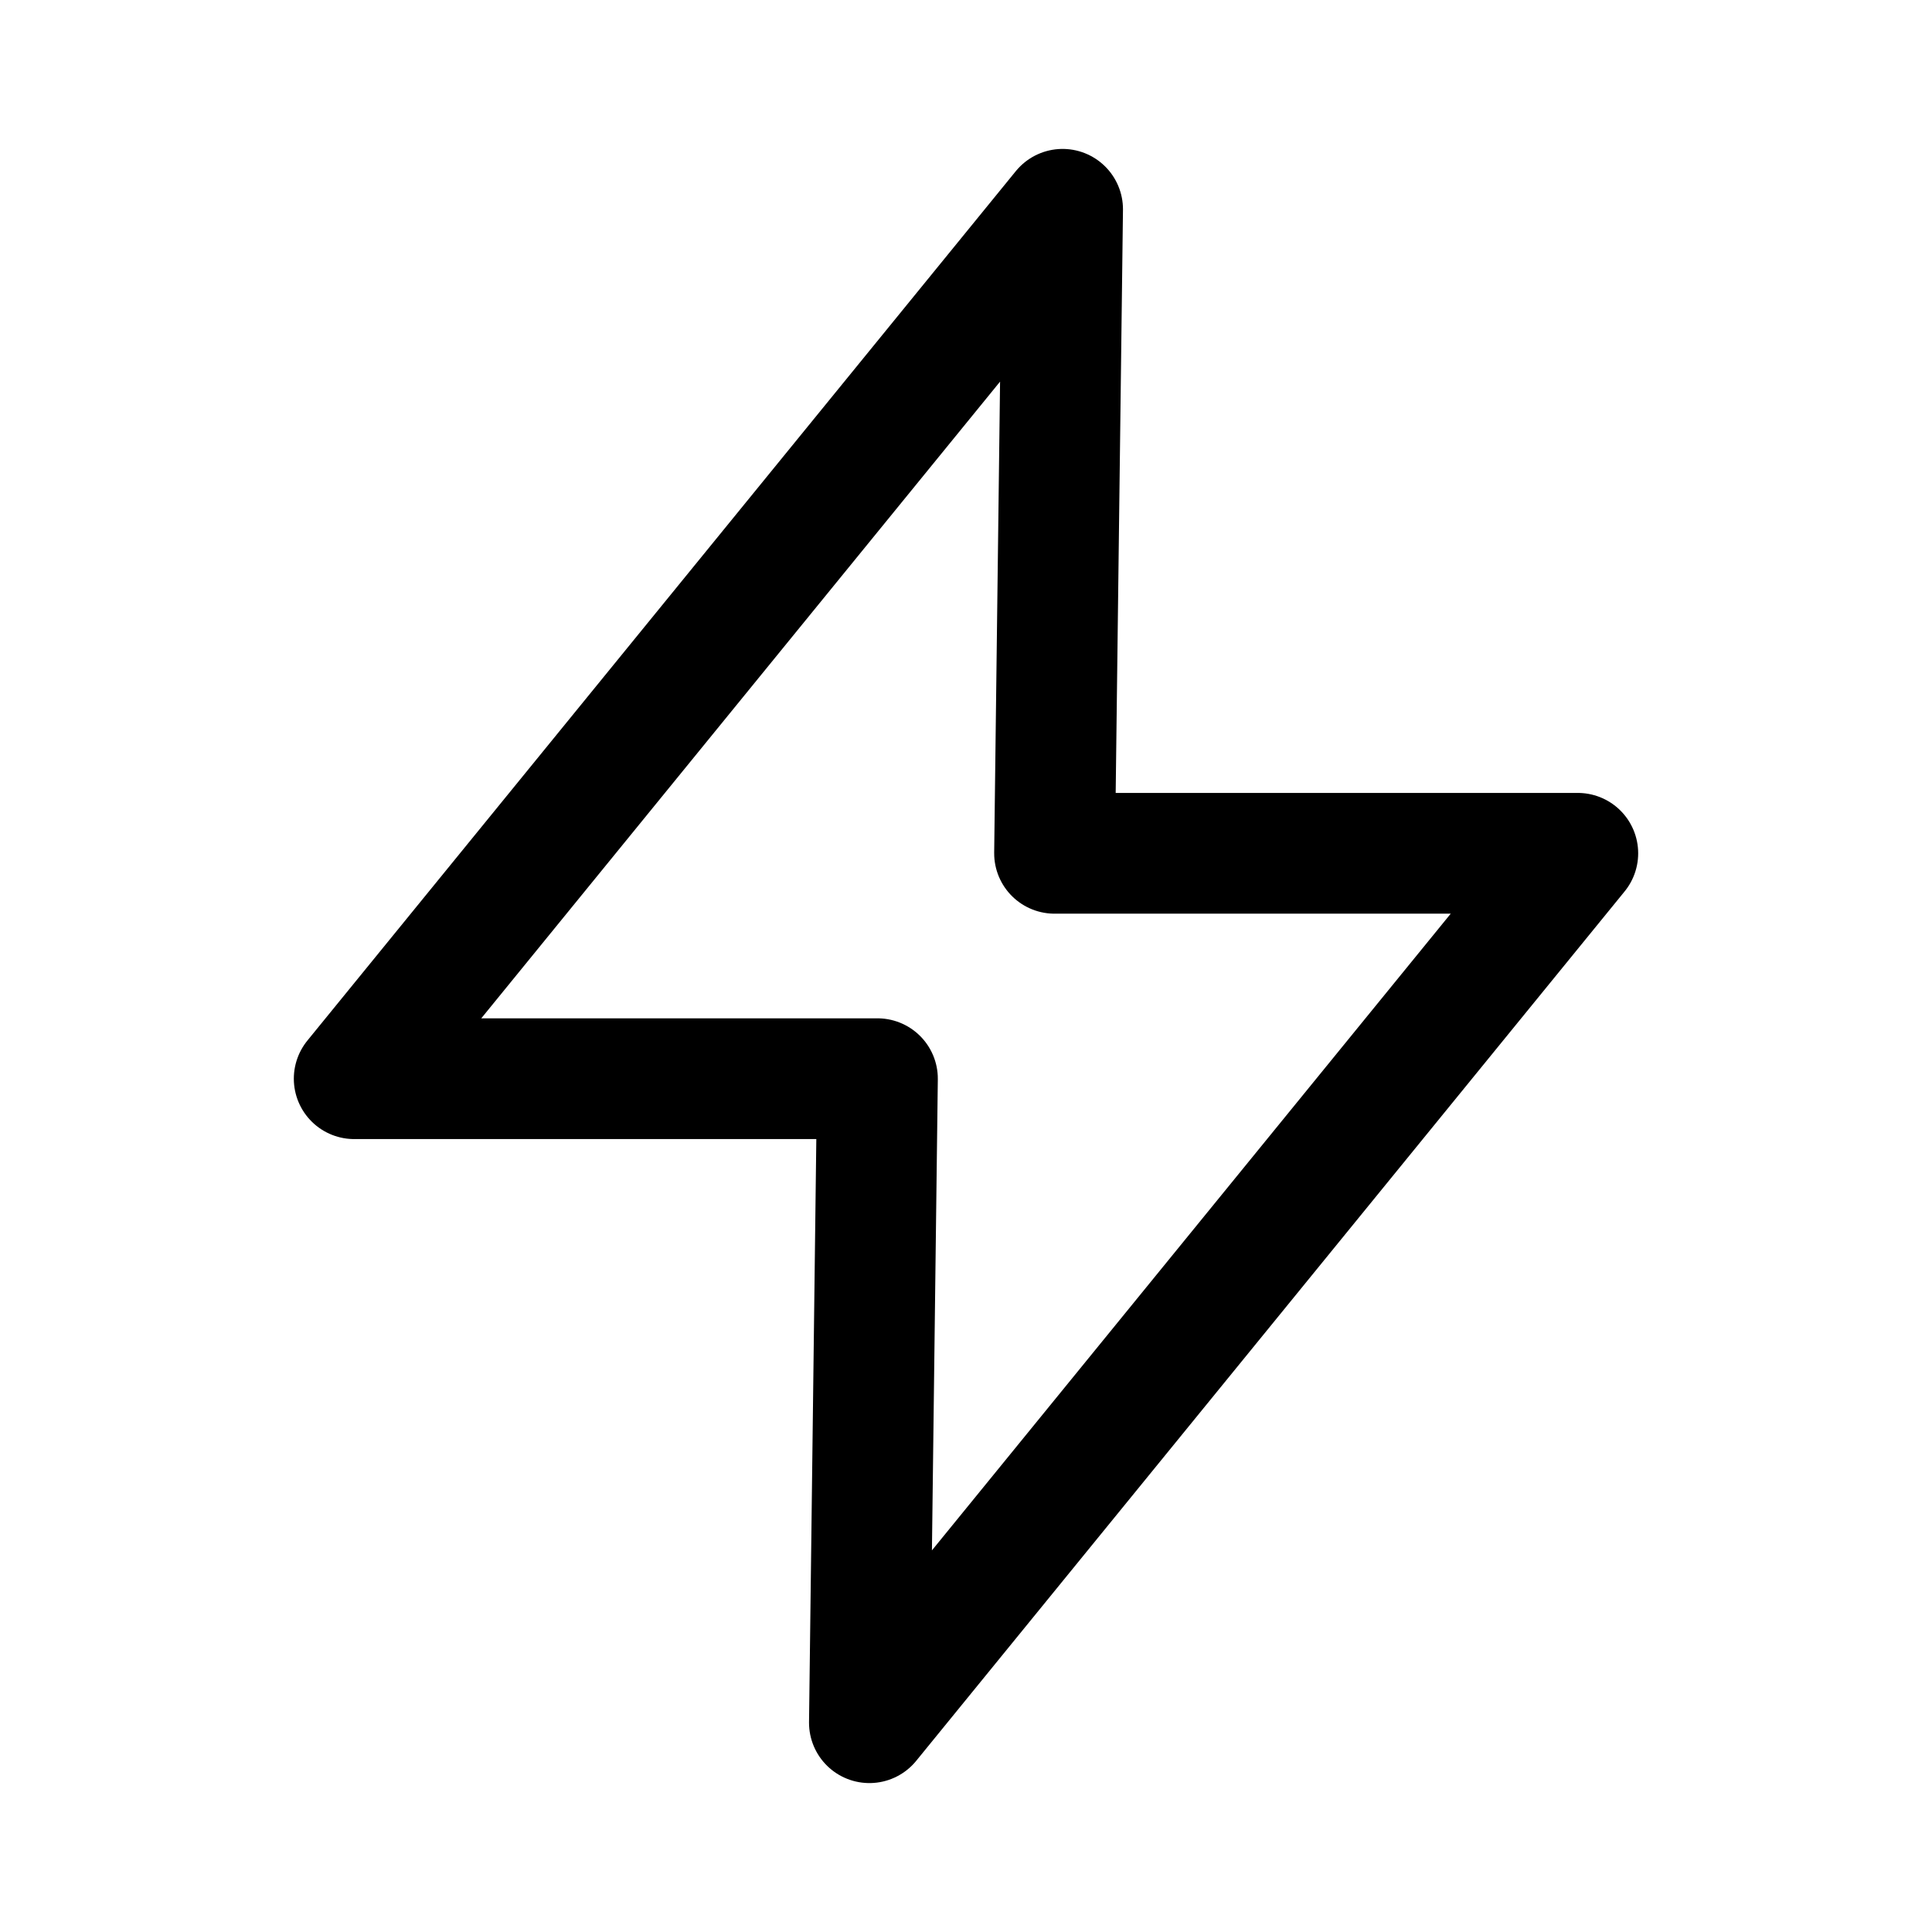
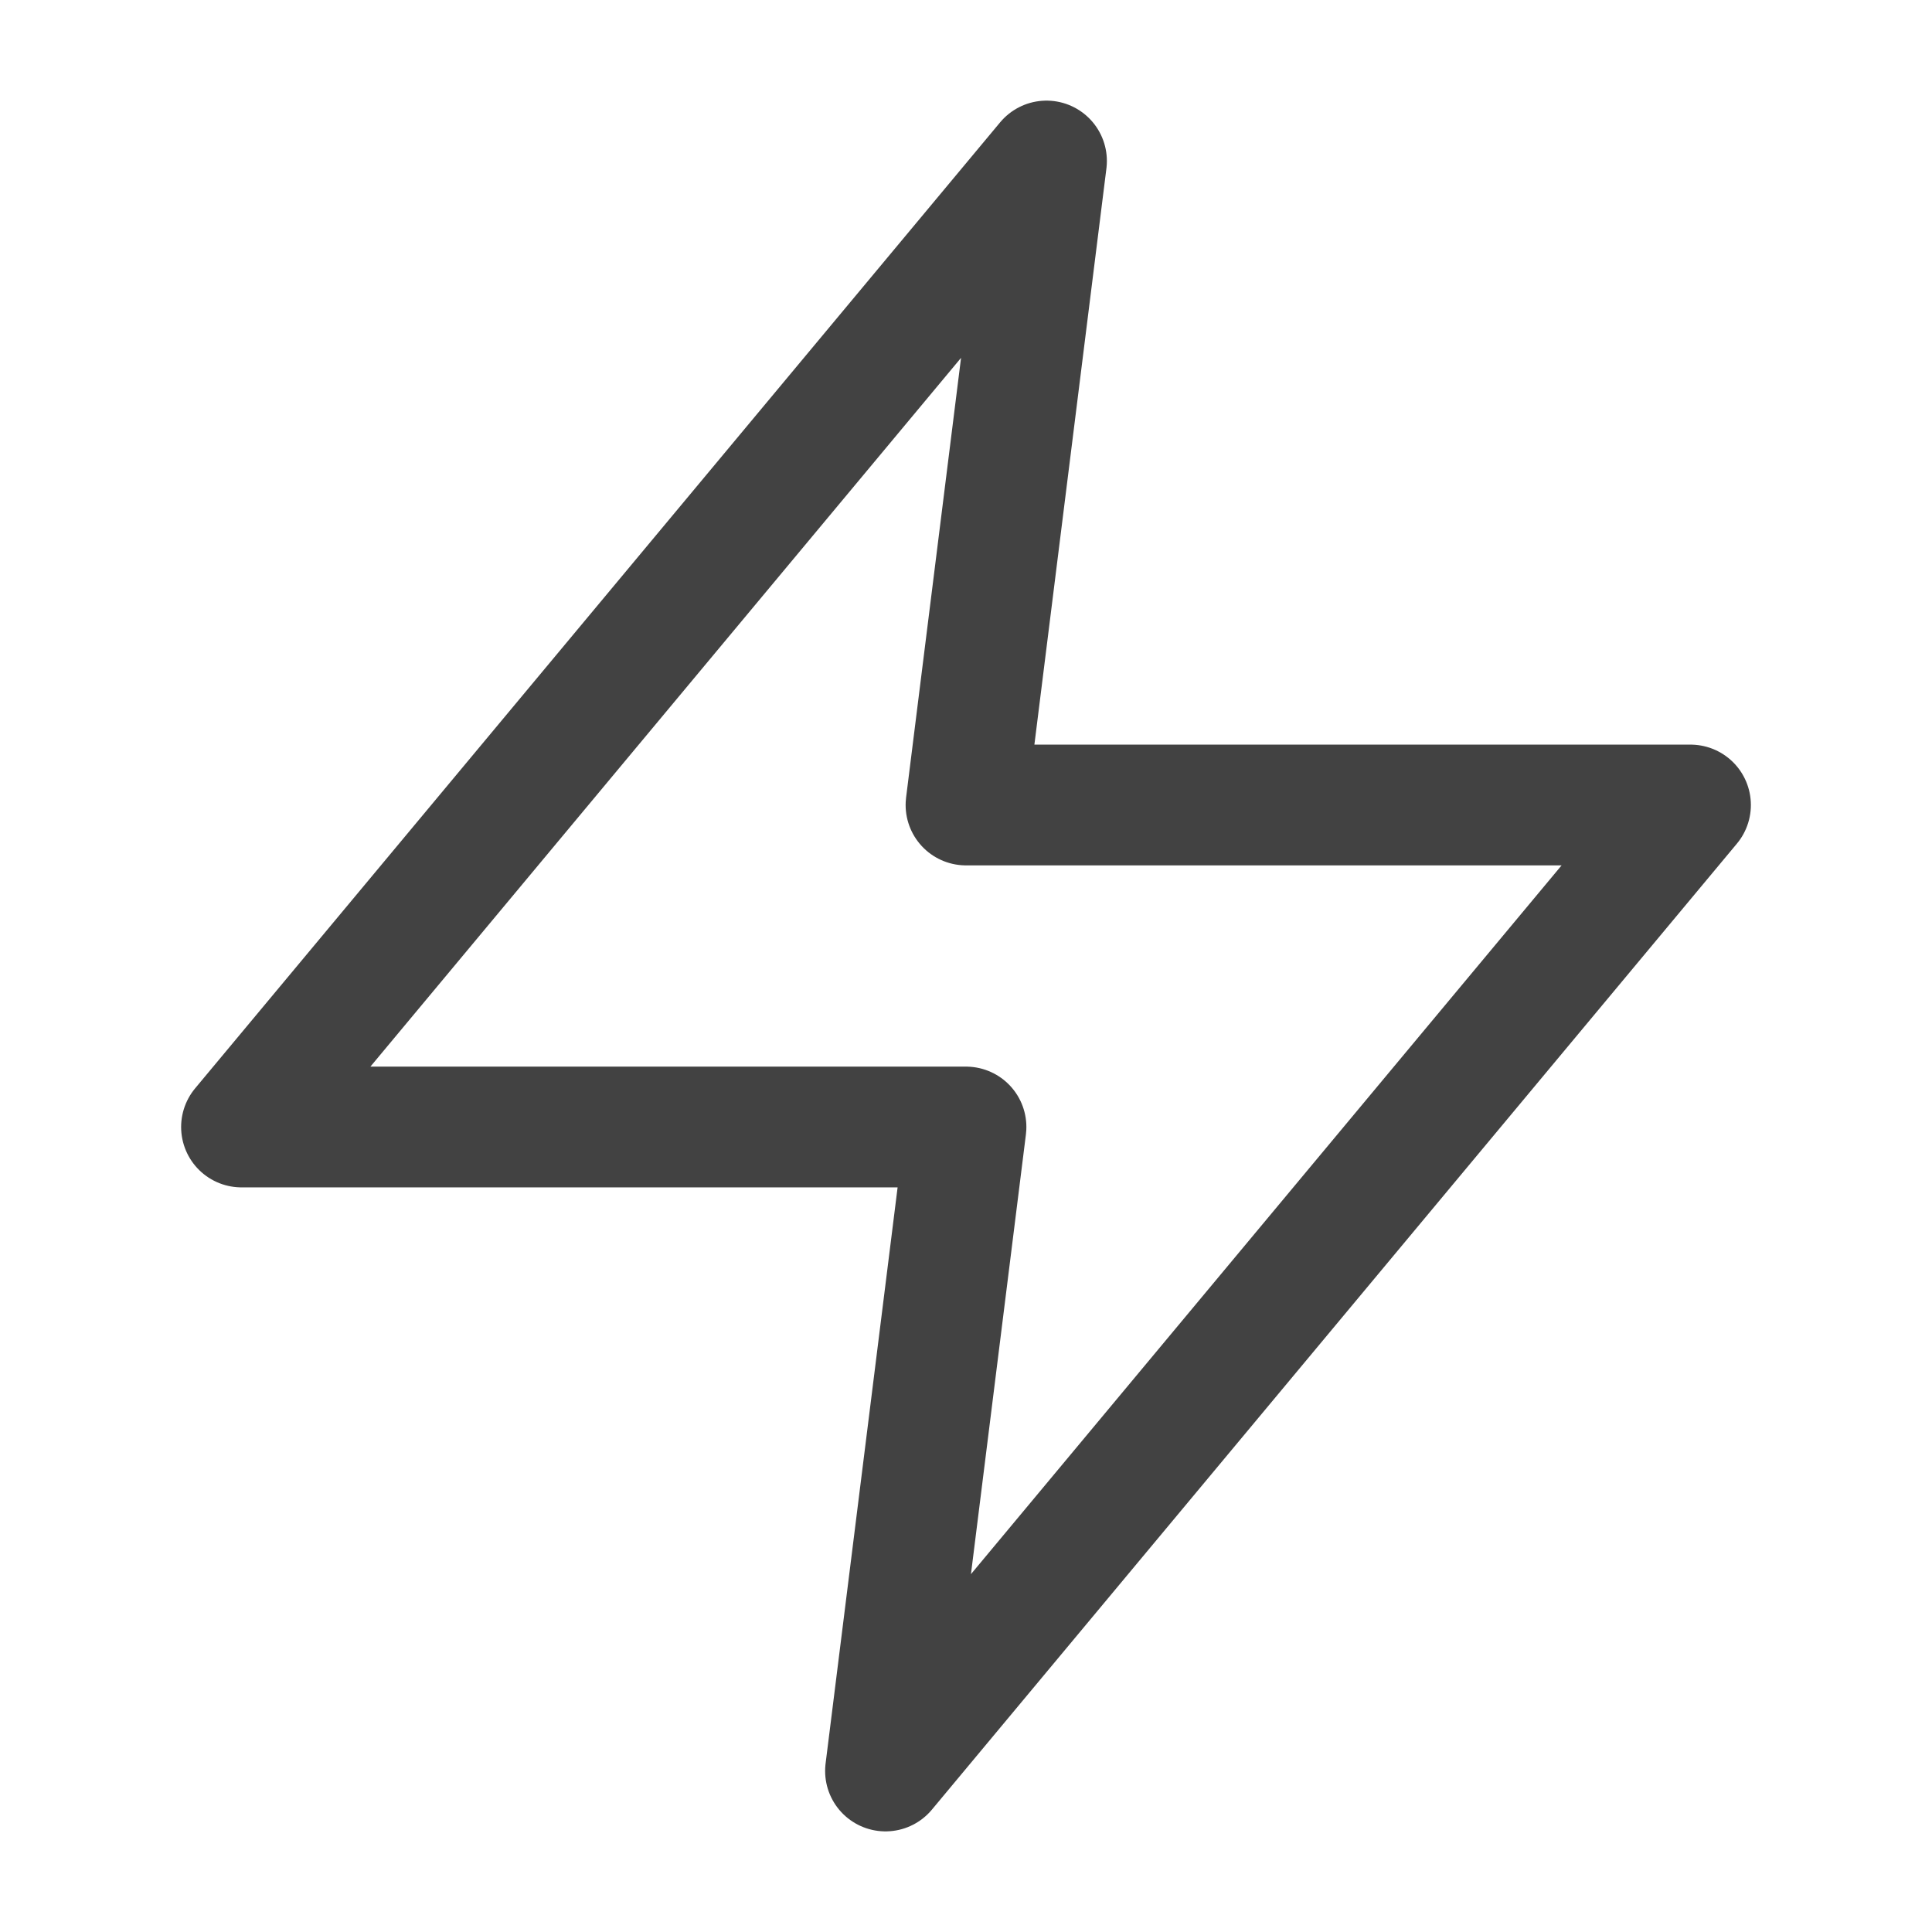
- <svg xmlns="http://www.w3.org/2000/svg" viewBox="0 0 24 24" width="24" height="24">
-   <path d="M13.2 2.6 4.4 13.4h6.5L10.8 21.4 19.6 10.6h-6.5L13.2 2.6Z" fill="none" stroke="#000000" stroke-width="1.5" stroke-linejoin="round" stroke-linecap="round" />
+ <svg xmlns="http://www.w3.org/2000/svg" viewBox="0 0 24 24" width="24" height="24" fill="none" stroke="#424242" stroke-width="1.5" stroke-linecap="round" stroke-linejoin="round">
+   <polygon points="13 2 3 14 12 14 11 22 21 10 12 10 13 2" />
</svg>
